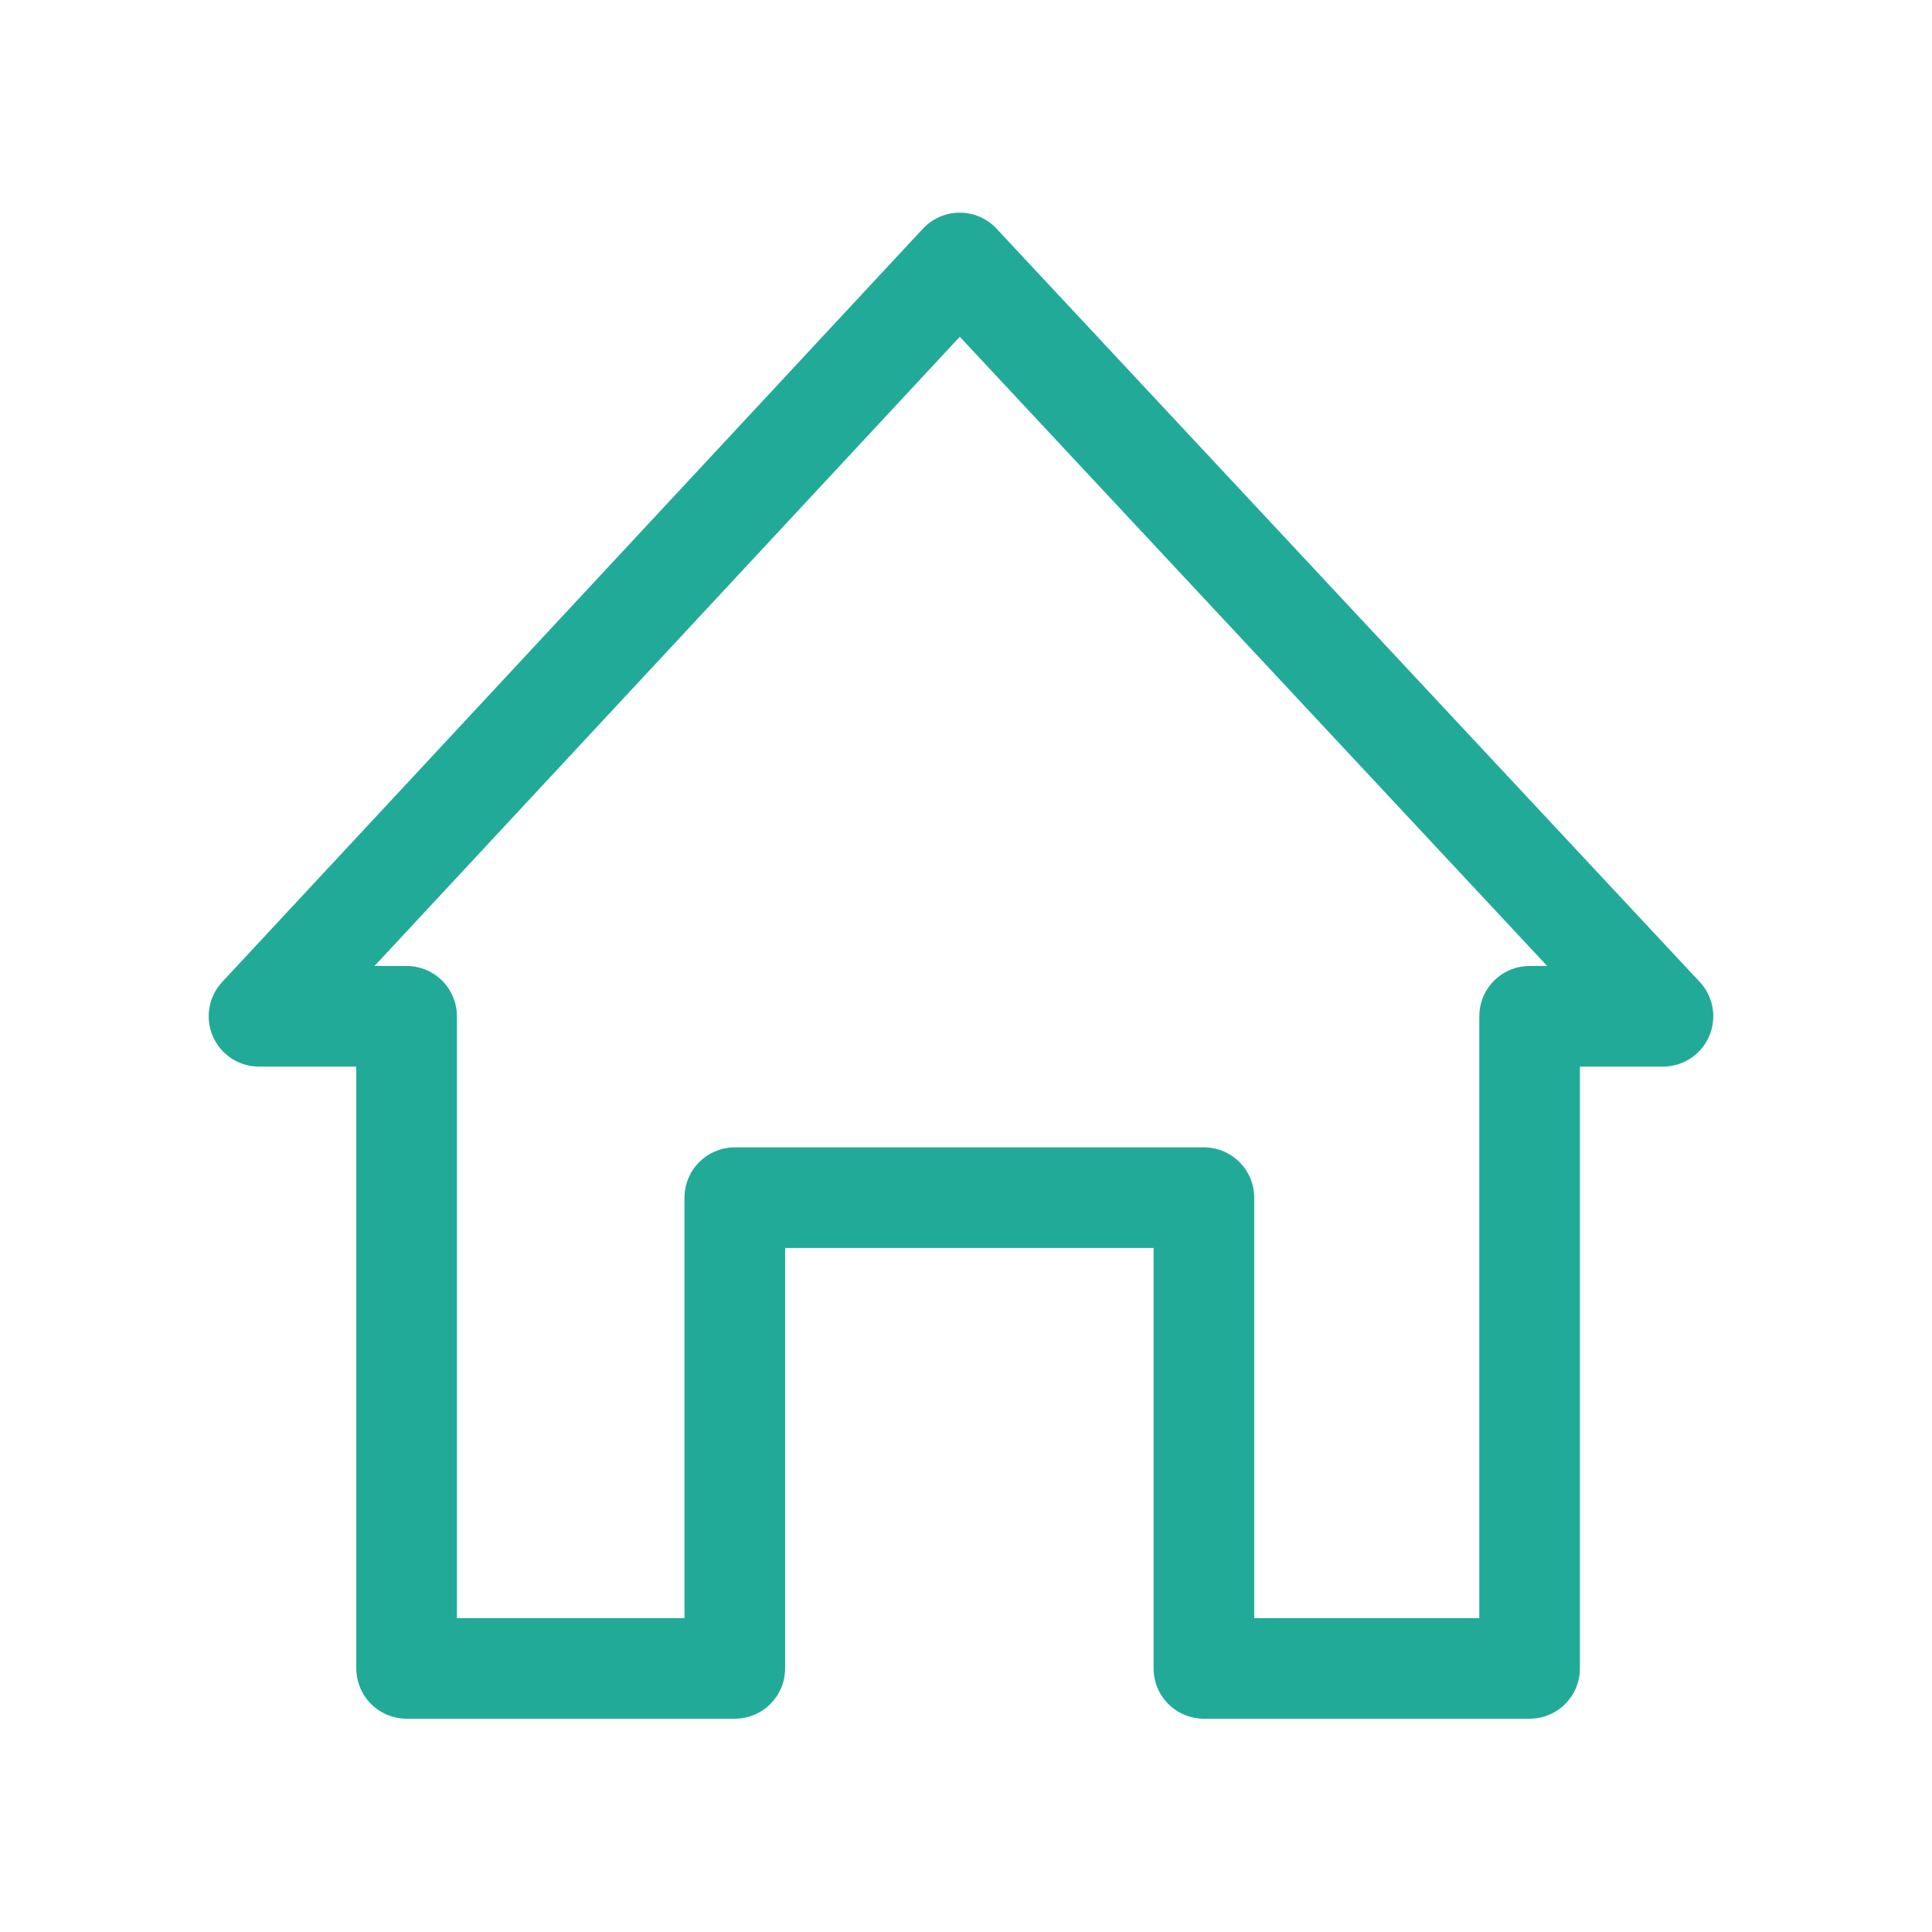
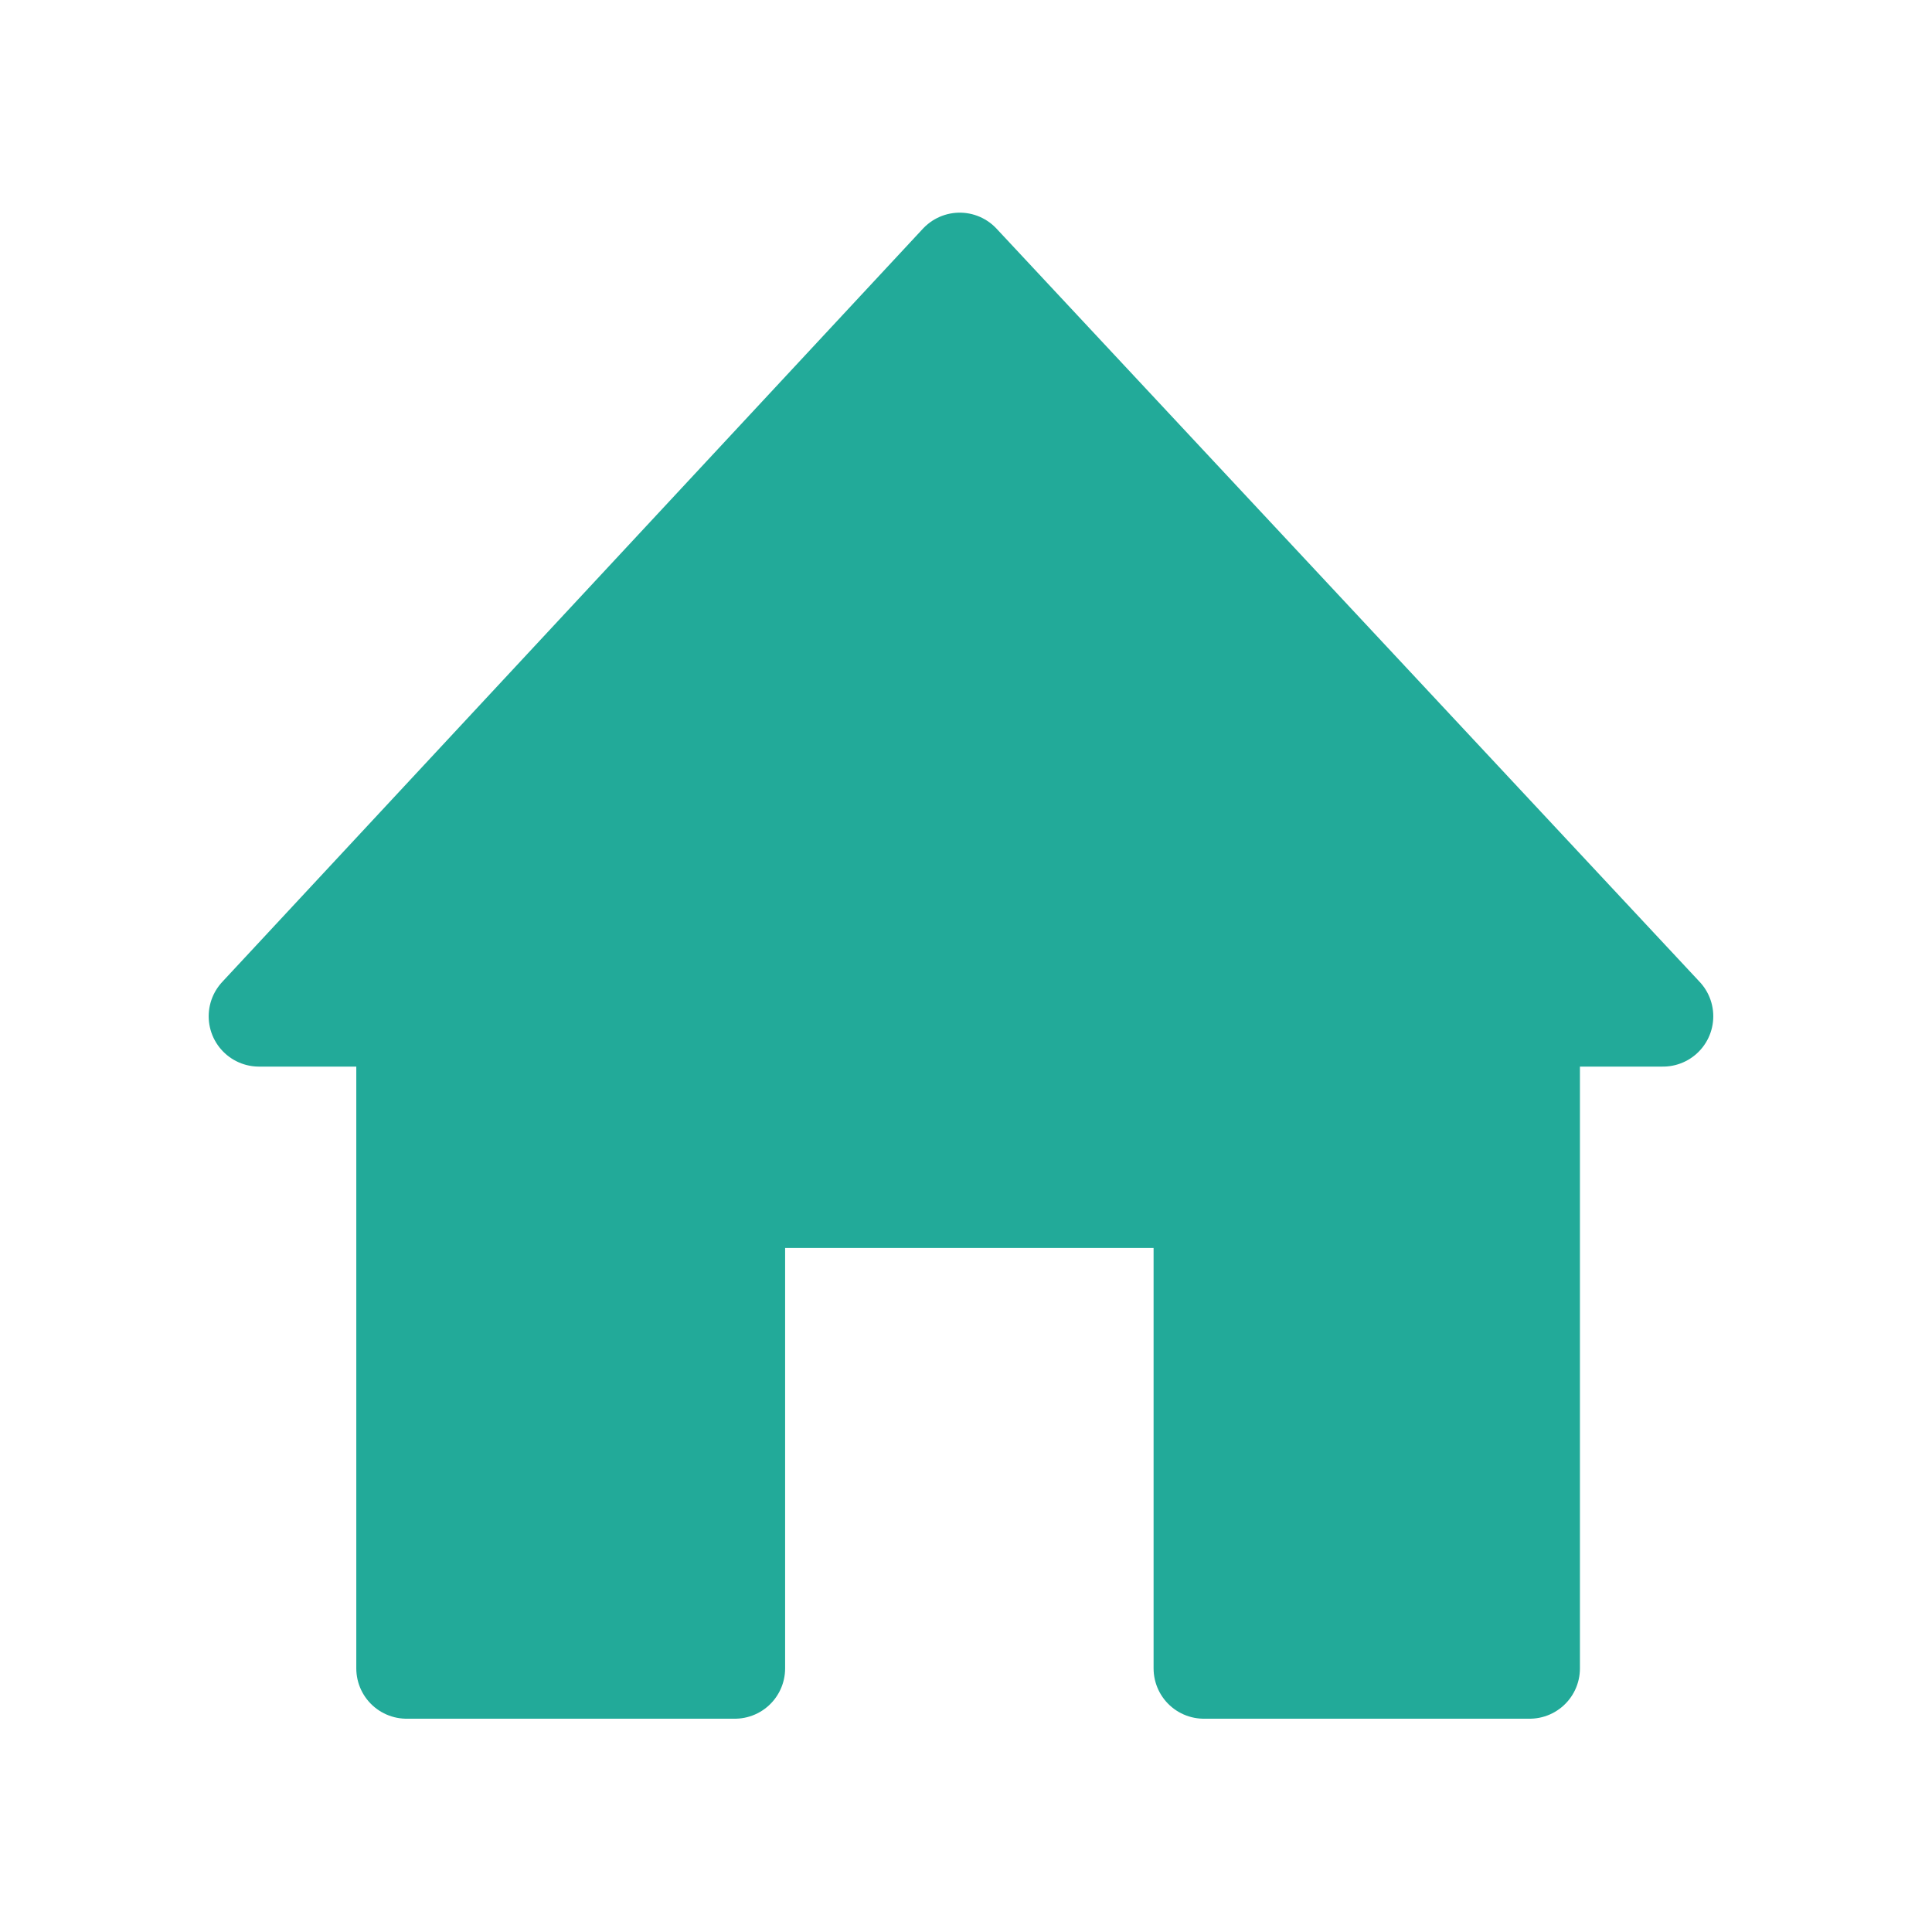
<svg xmlns="http://www.w3.org/2000/svg" width="256" height="256" viewBox="0 0 67.733 67.733" version="1.1" id="svg4532">
  <defs id="defs4526">
    </defs>
  <g id="layer1" transform="translate(0,-229.2666)">
-     <path d="m 33.647,238.486 -24.567,26.41 h 5.175 v 22.862 h 11.506 v -16.503 h 16.446 v 16.503 h 11.419 v -22.862 h 4.675 z" style="fill:none;fill-opacity:1;stroke:#22aa99;stroke-width:3.528;stroke-miterlimit:4;stroke-dasharray:none;stroke-opacity:1;paint-order:stroke fill markers;stroke-linejoin:round" id="rect849" />
+     <path d="m 33.647,238.486 -24.567,26.41 h 5.175 v 22.862 h 11.506 v -16.503 h 16.446 v 16.503 h 11.419 v -22.862 h 4.675 z" style="fill:#22aa99;fill-opacity:1;stroke:#22aa99;stroke-width:3.528;stroke-miterlimit:4;stroke-dasharray:none;stroke-opacity:1;paint-order:stroke fill markers;stroke-linejoin:round" id="rect849" />
  </g>
</svg>
